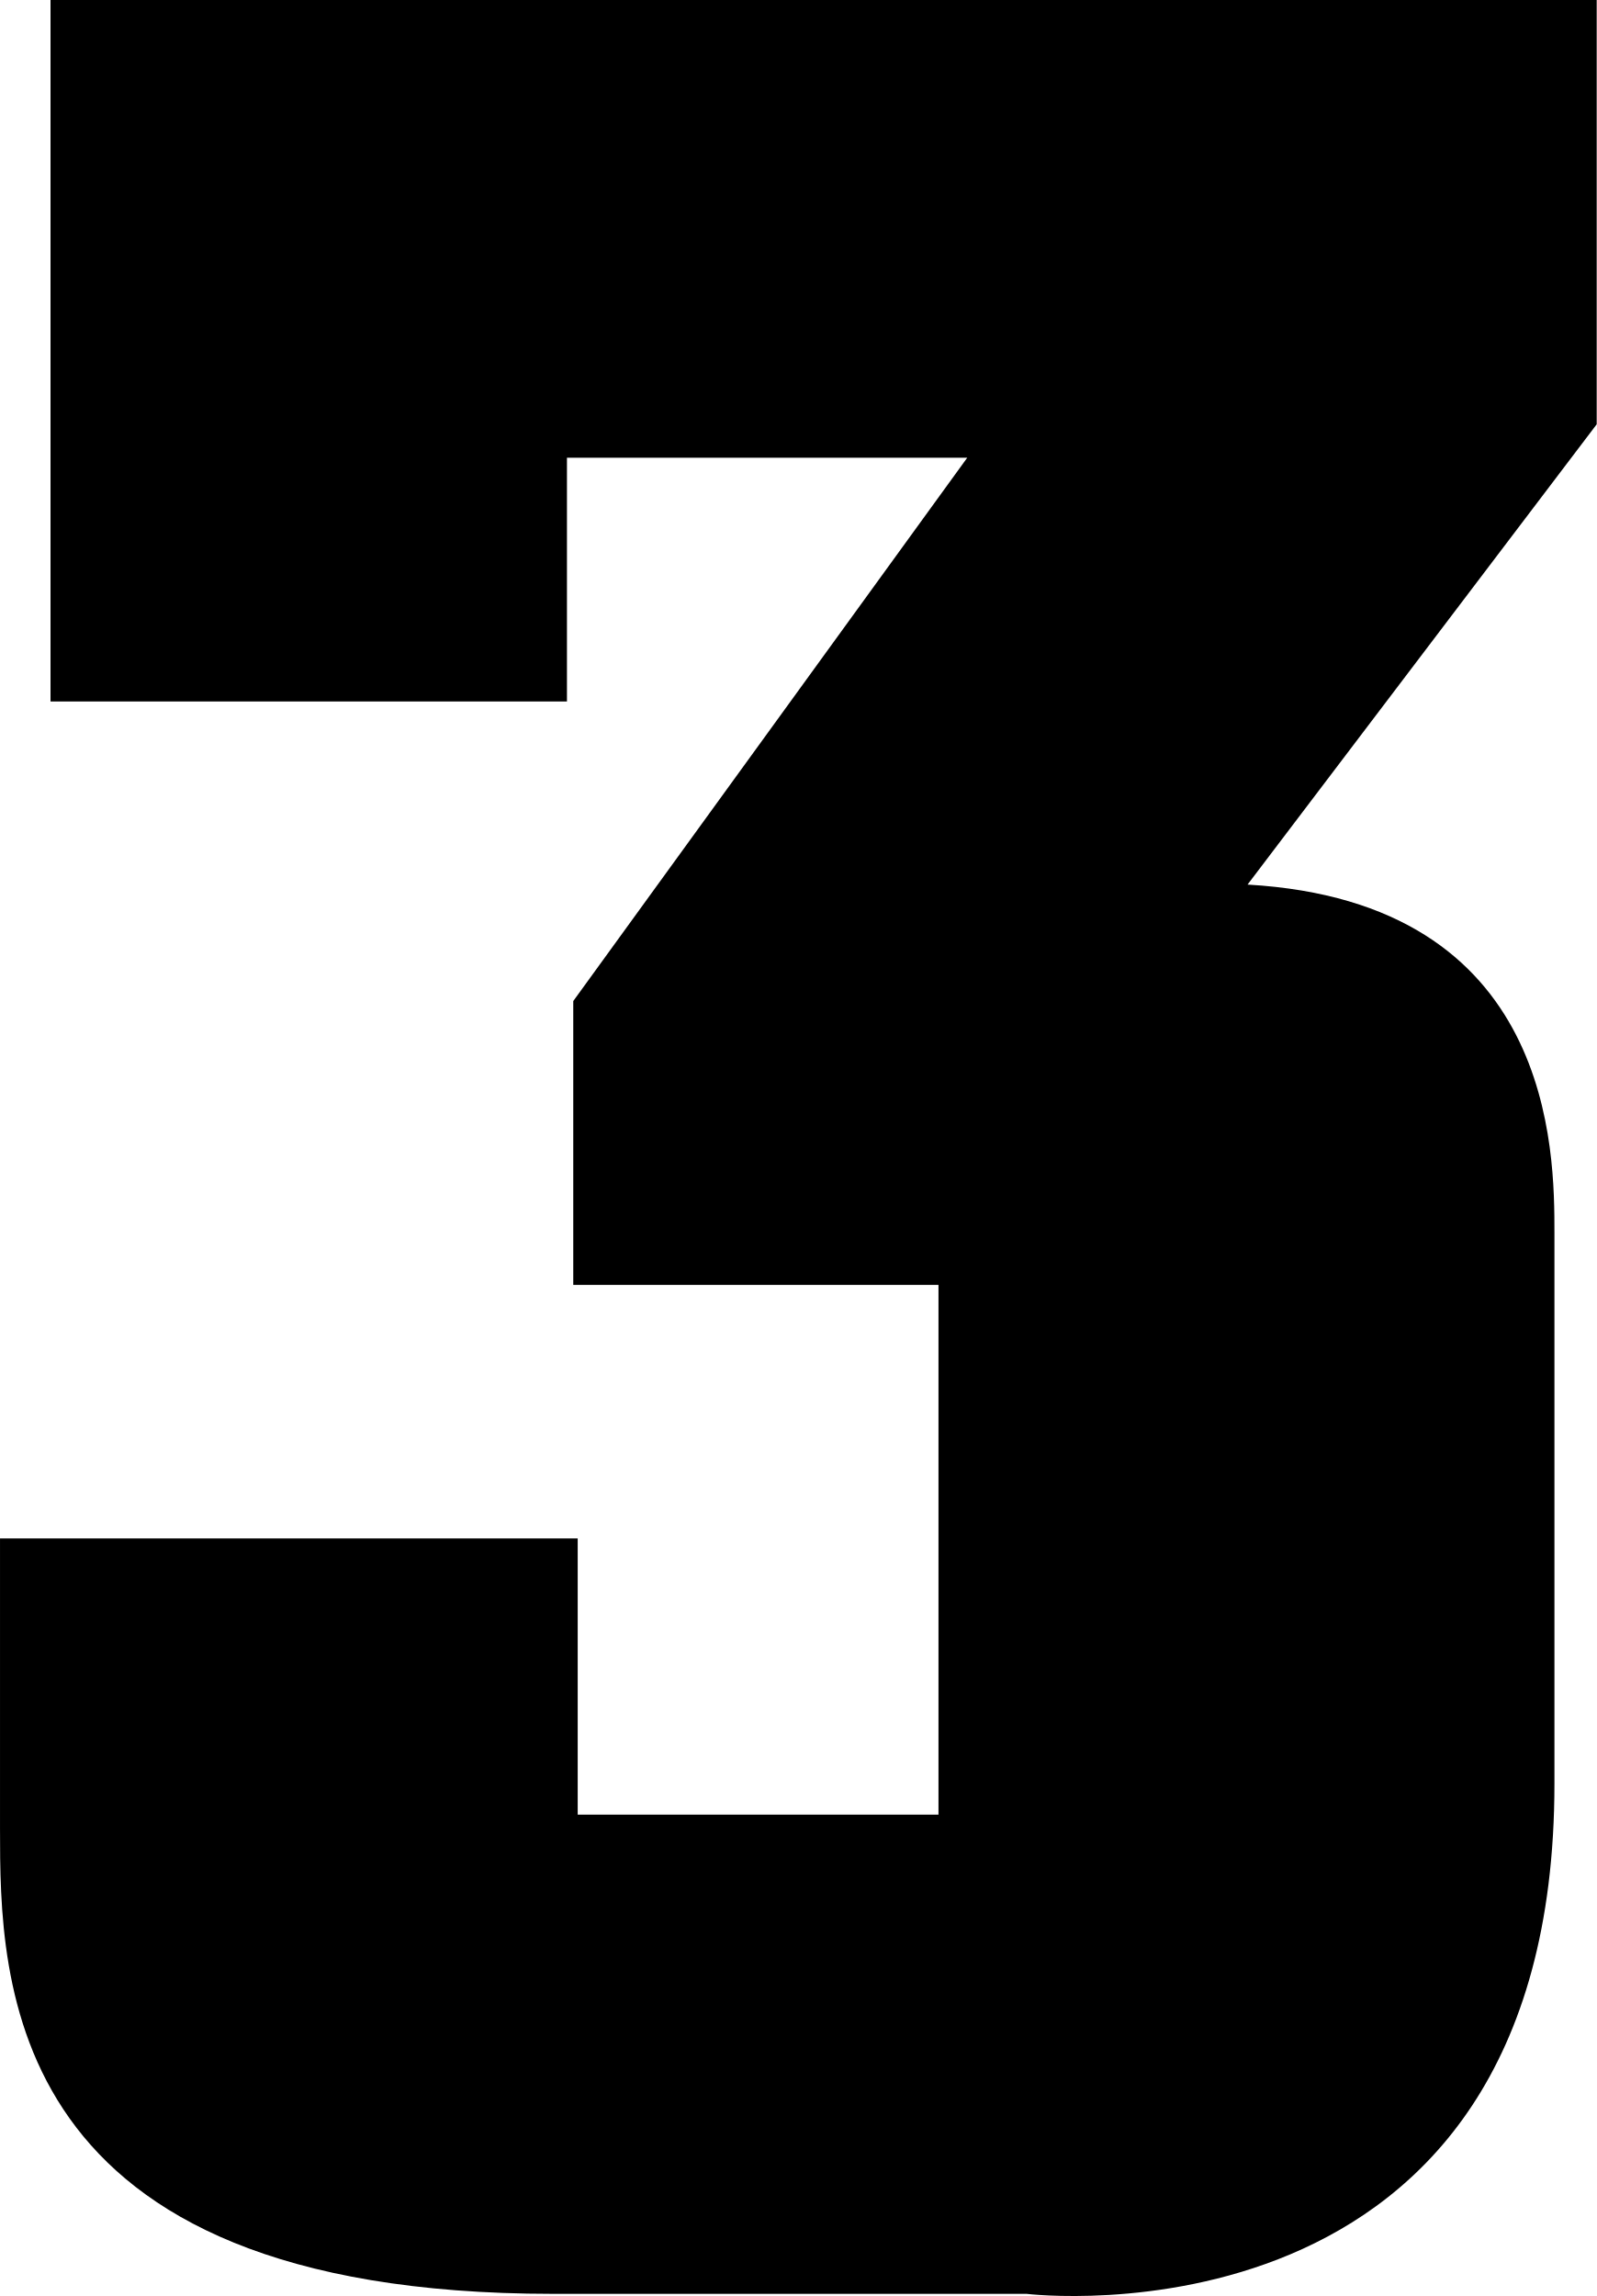
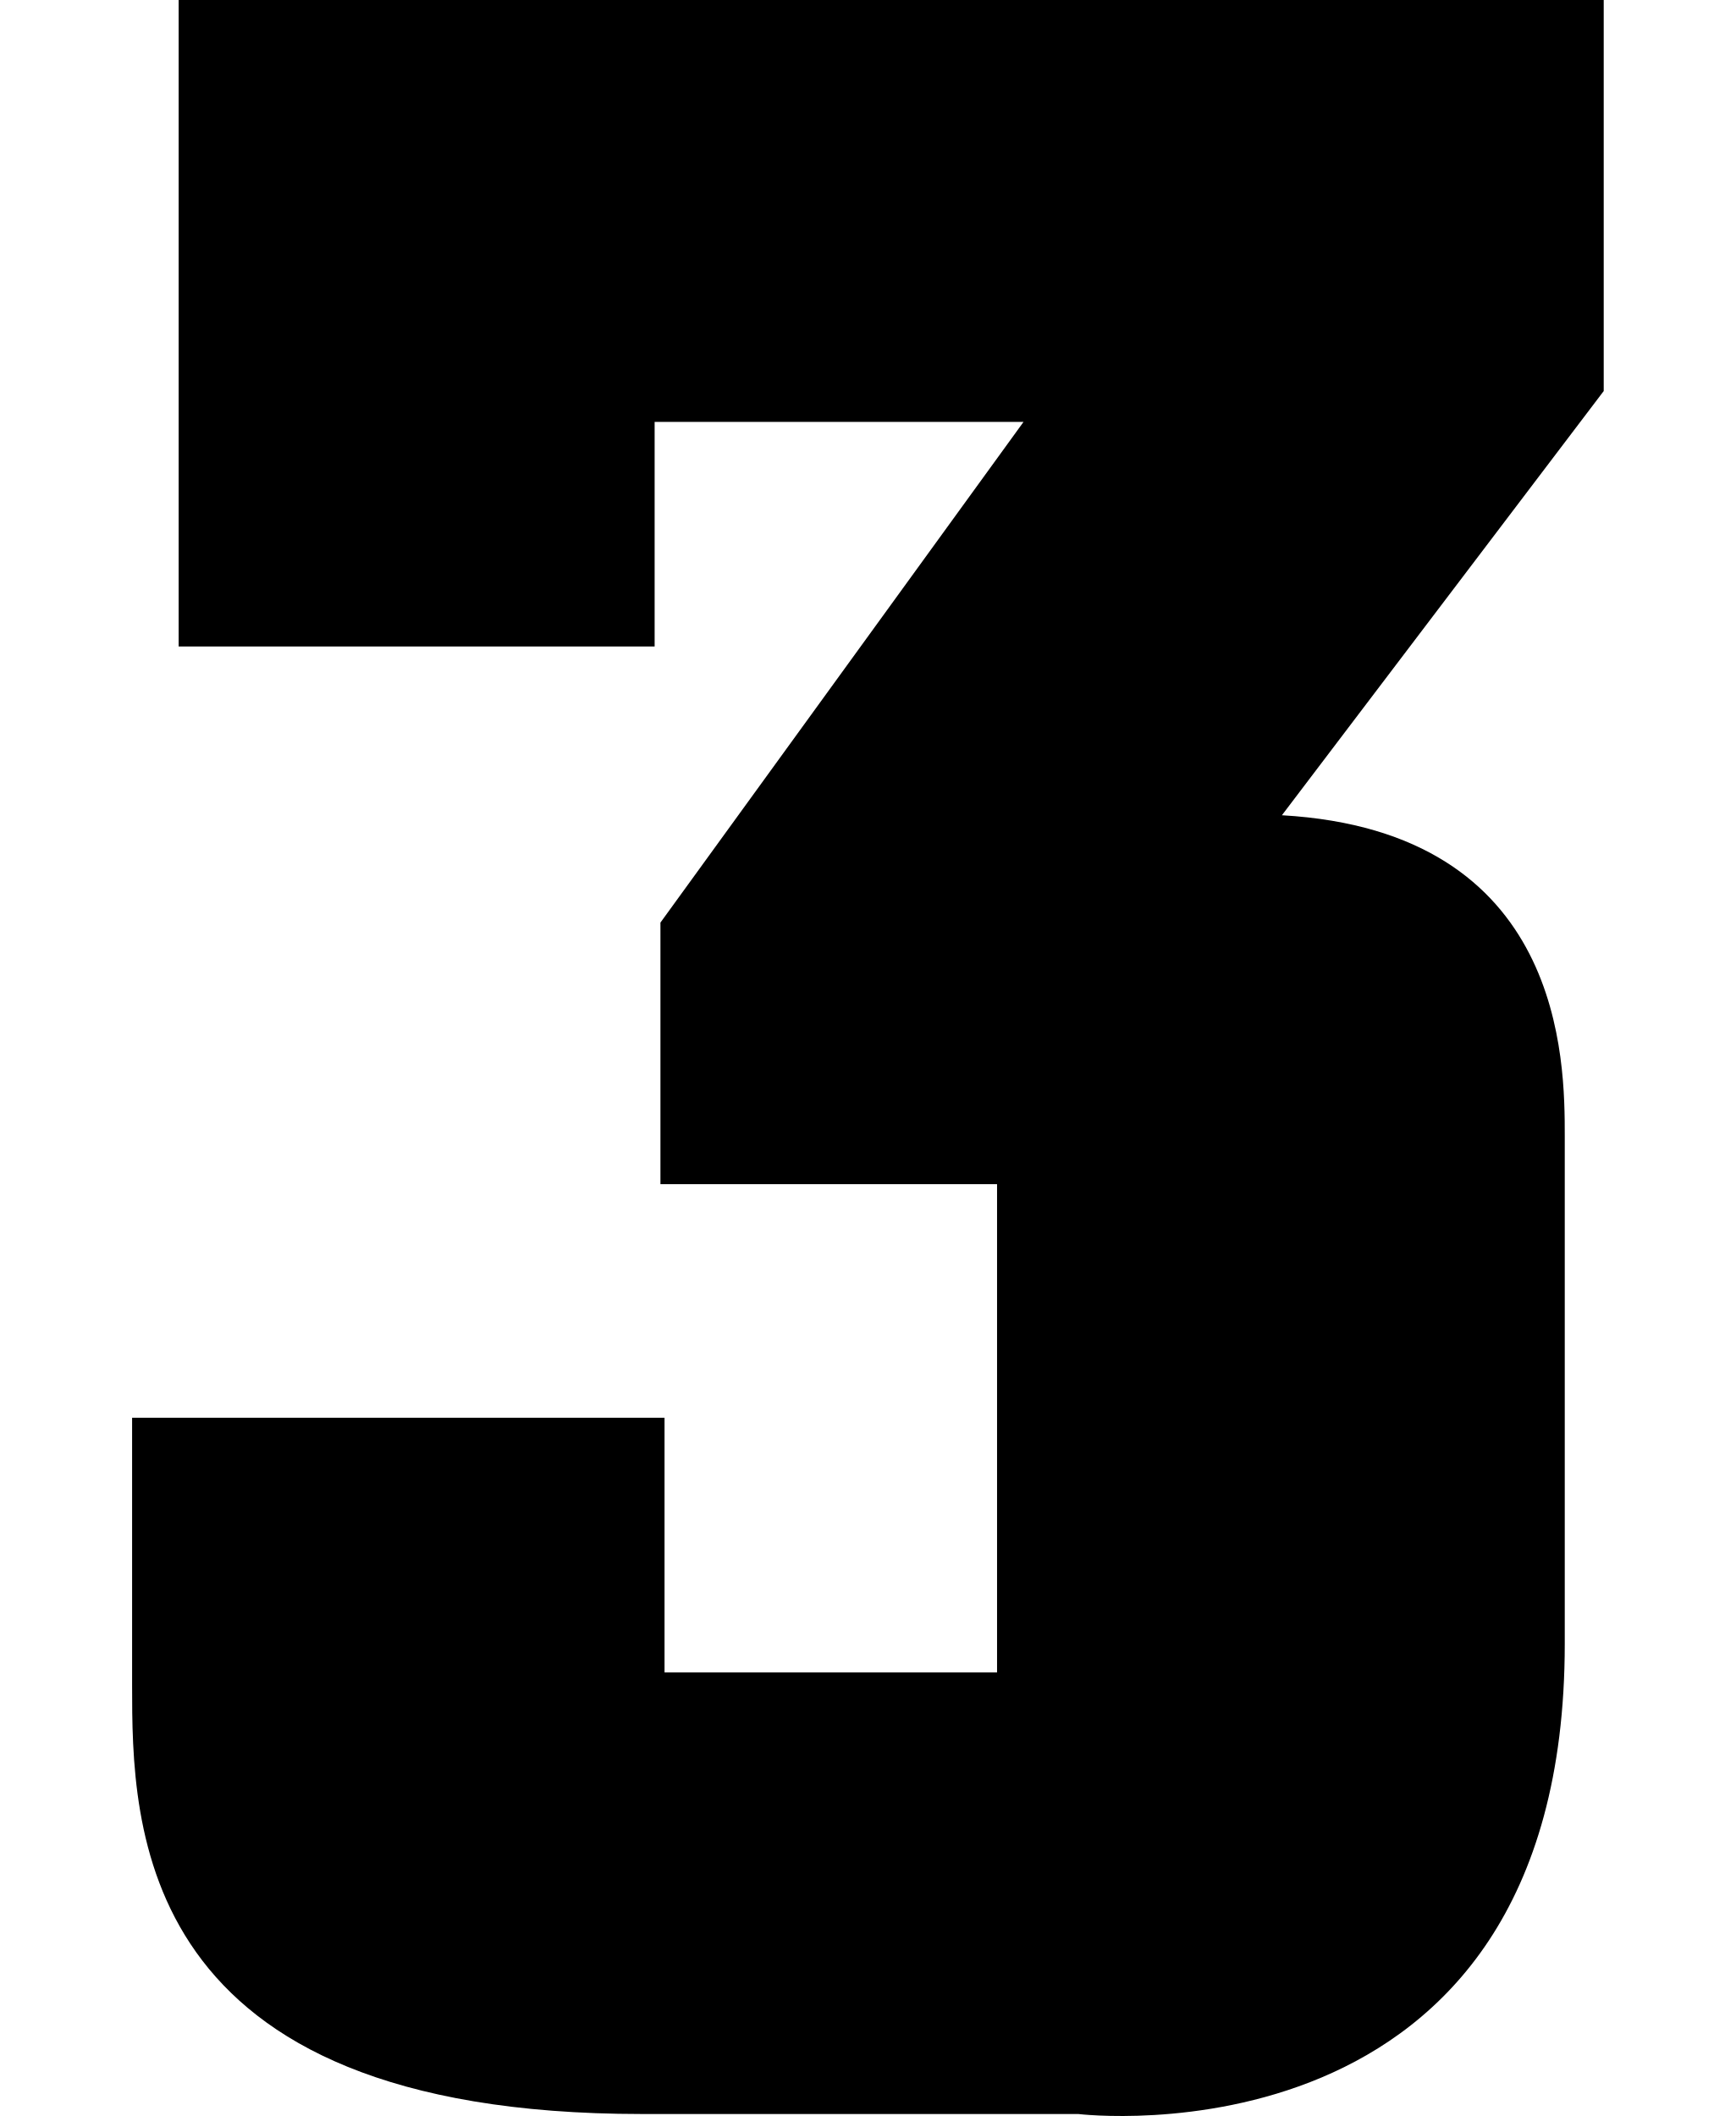
- <svg xmlns="http://www.w3.org/2000/svg" width="178.039" height="256" viewBox="0 0 47.106 67.733" version="1.1" id="svg1759">
+ <svg xmlns="http://www.w3.org/2000/svg" width="210" height="256" viewBox="0 0 55.563 67.733" version="1.1" id="svg1759">
  <defs id="defs1753" />
-   <g id="layer1" transform="translate(-71.96667,-99.47017)">
+   <g id="layer1" transform="translate(-67.73847,-99.47017)">
    <path style="fill:#000000;fill-opacity:1;stroke:none;stroke-width:0.105px;stroke-linecap:butt;stroke-linejoin:miter;stroke-opacity:1" d="M 108.772,125.566 119.073,111.987 V 99.47 H 73.457 v 20.694 h 15.236 v -7.19 h 11.809 l -11.623,16.028 v 8.373 h 10.775 v 15.628 H 89.01 v -8.149 H 71.967 v 8.54 c 0,4.53 0.037,13.746 16.317,13.746 h 13.97 c 0,0 15.572,1.9 15.572,-15.05 v -16.242 c 0,-2.403 -1e-5,-9.76 -9.052,-10.282 z" id="path1740" />
  </g>
</svg>
